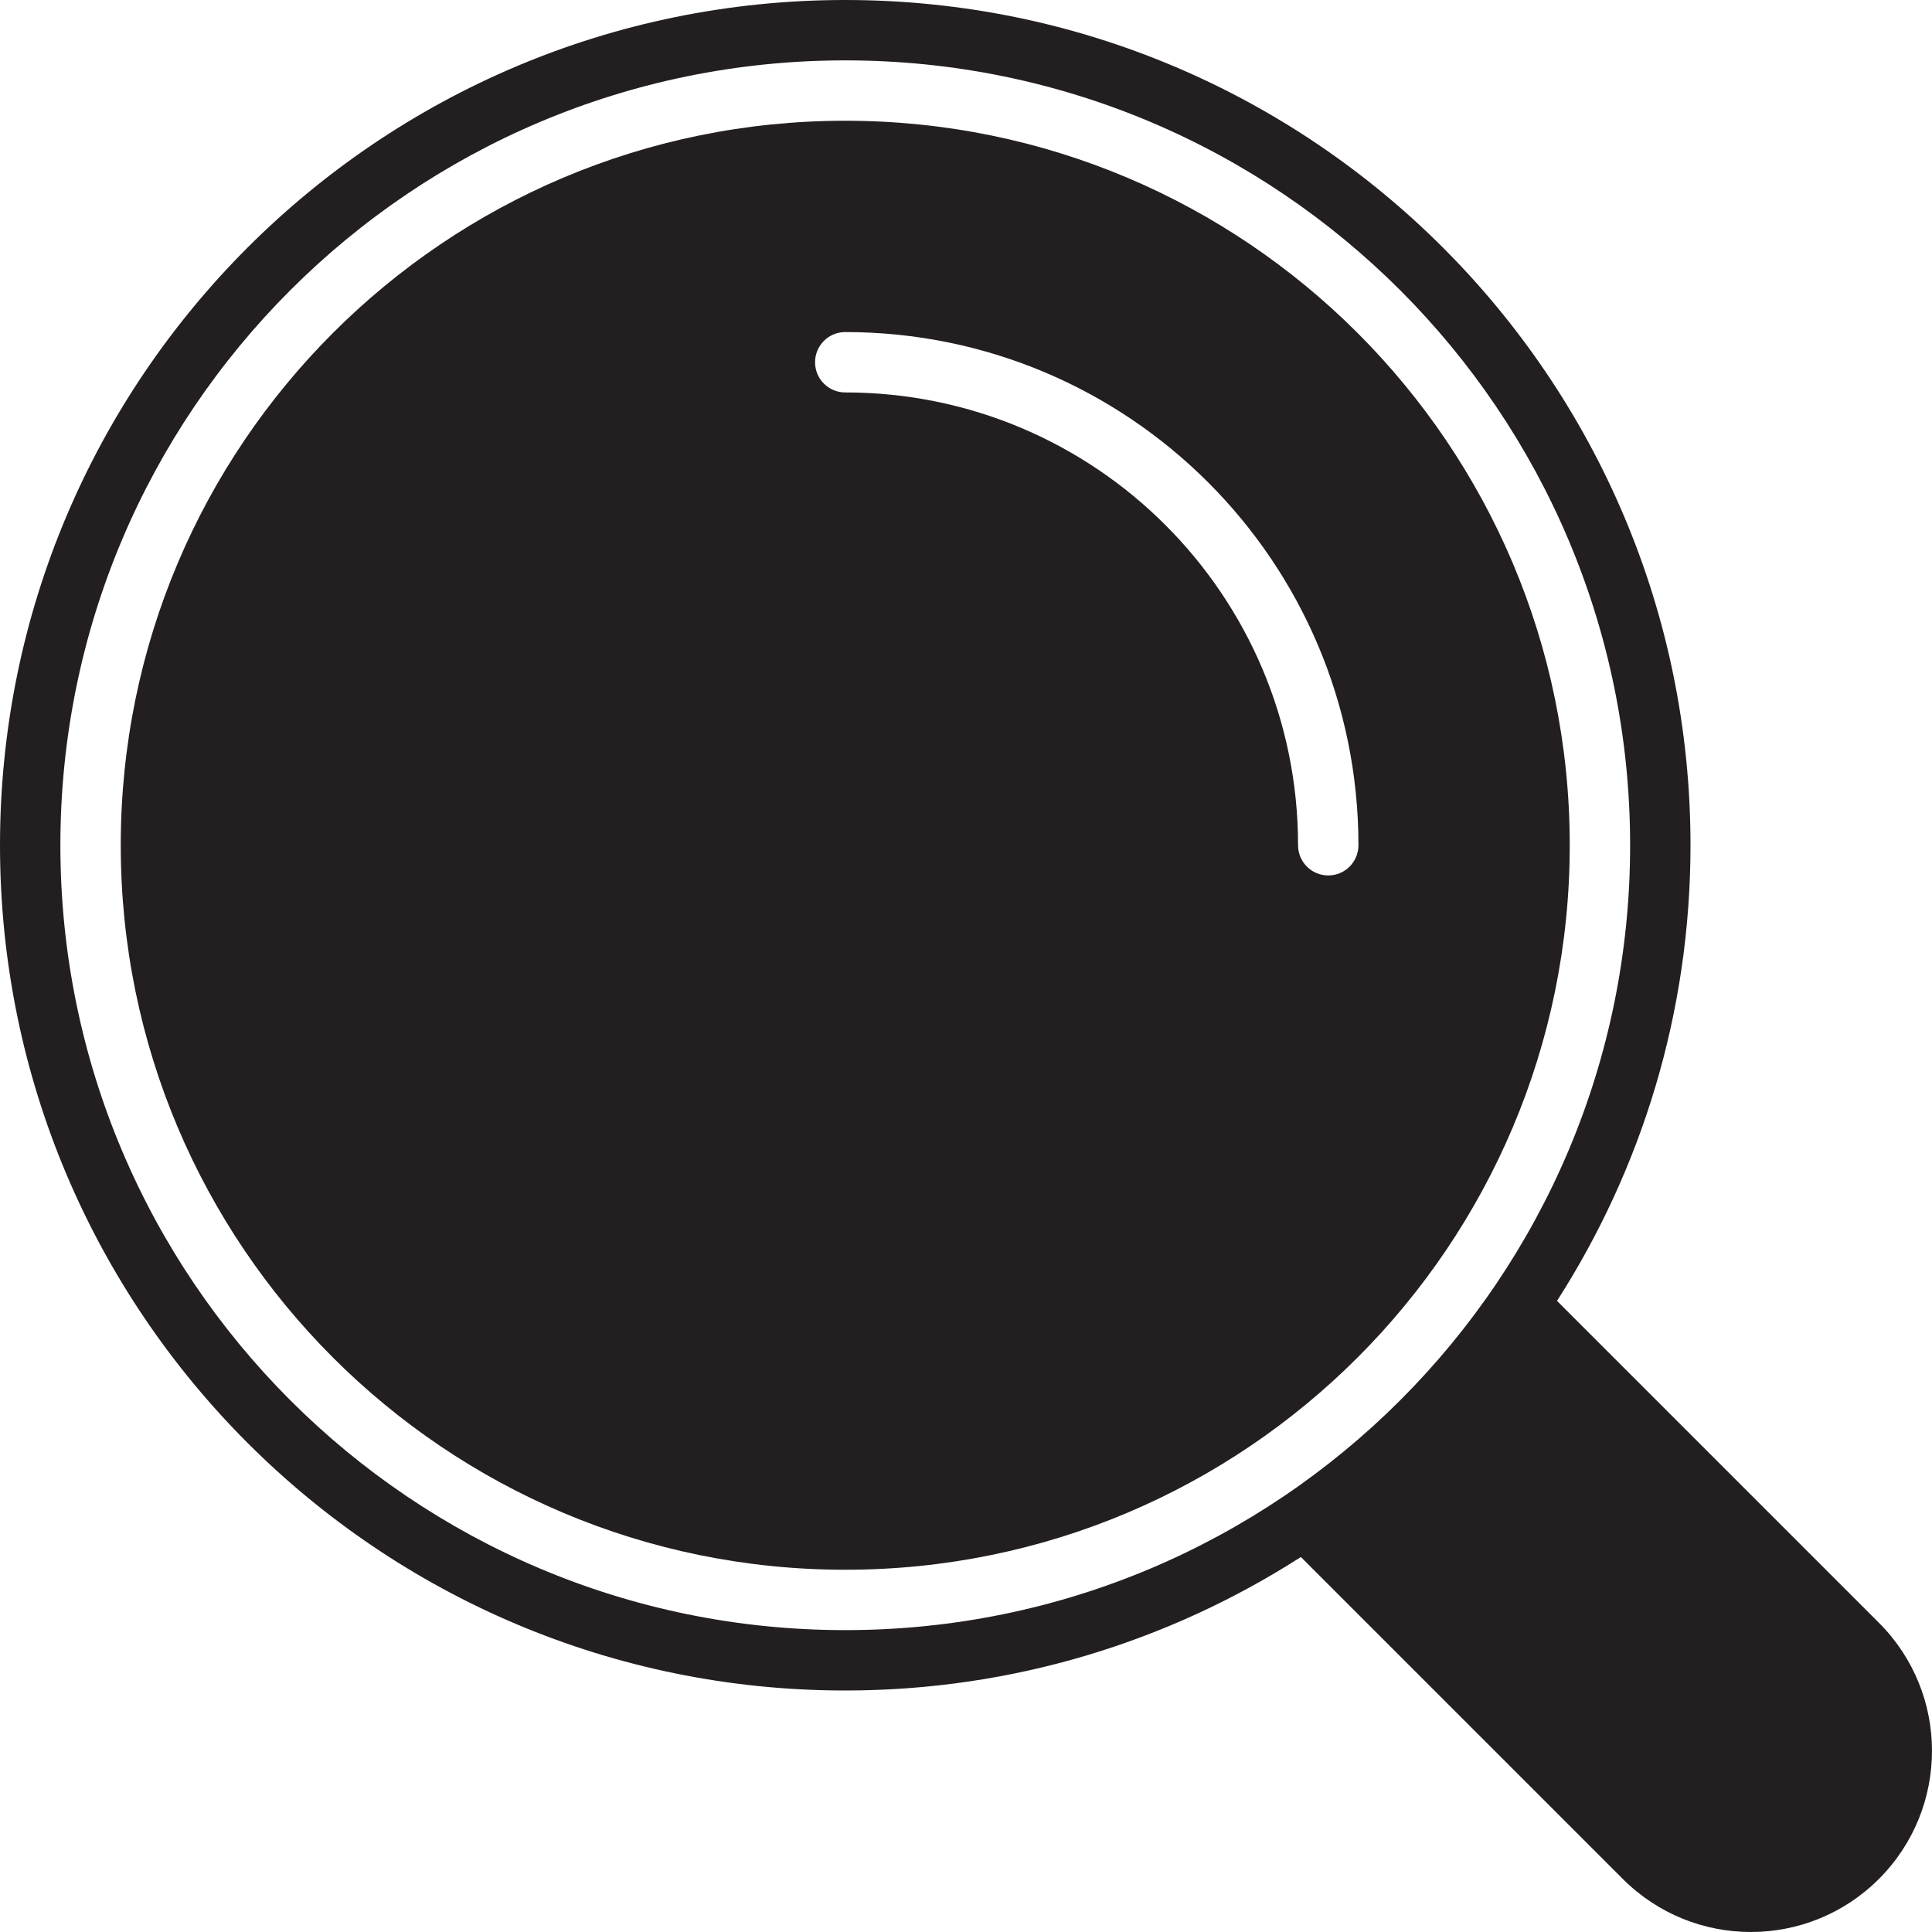
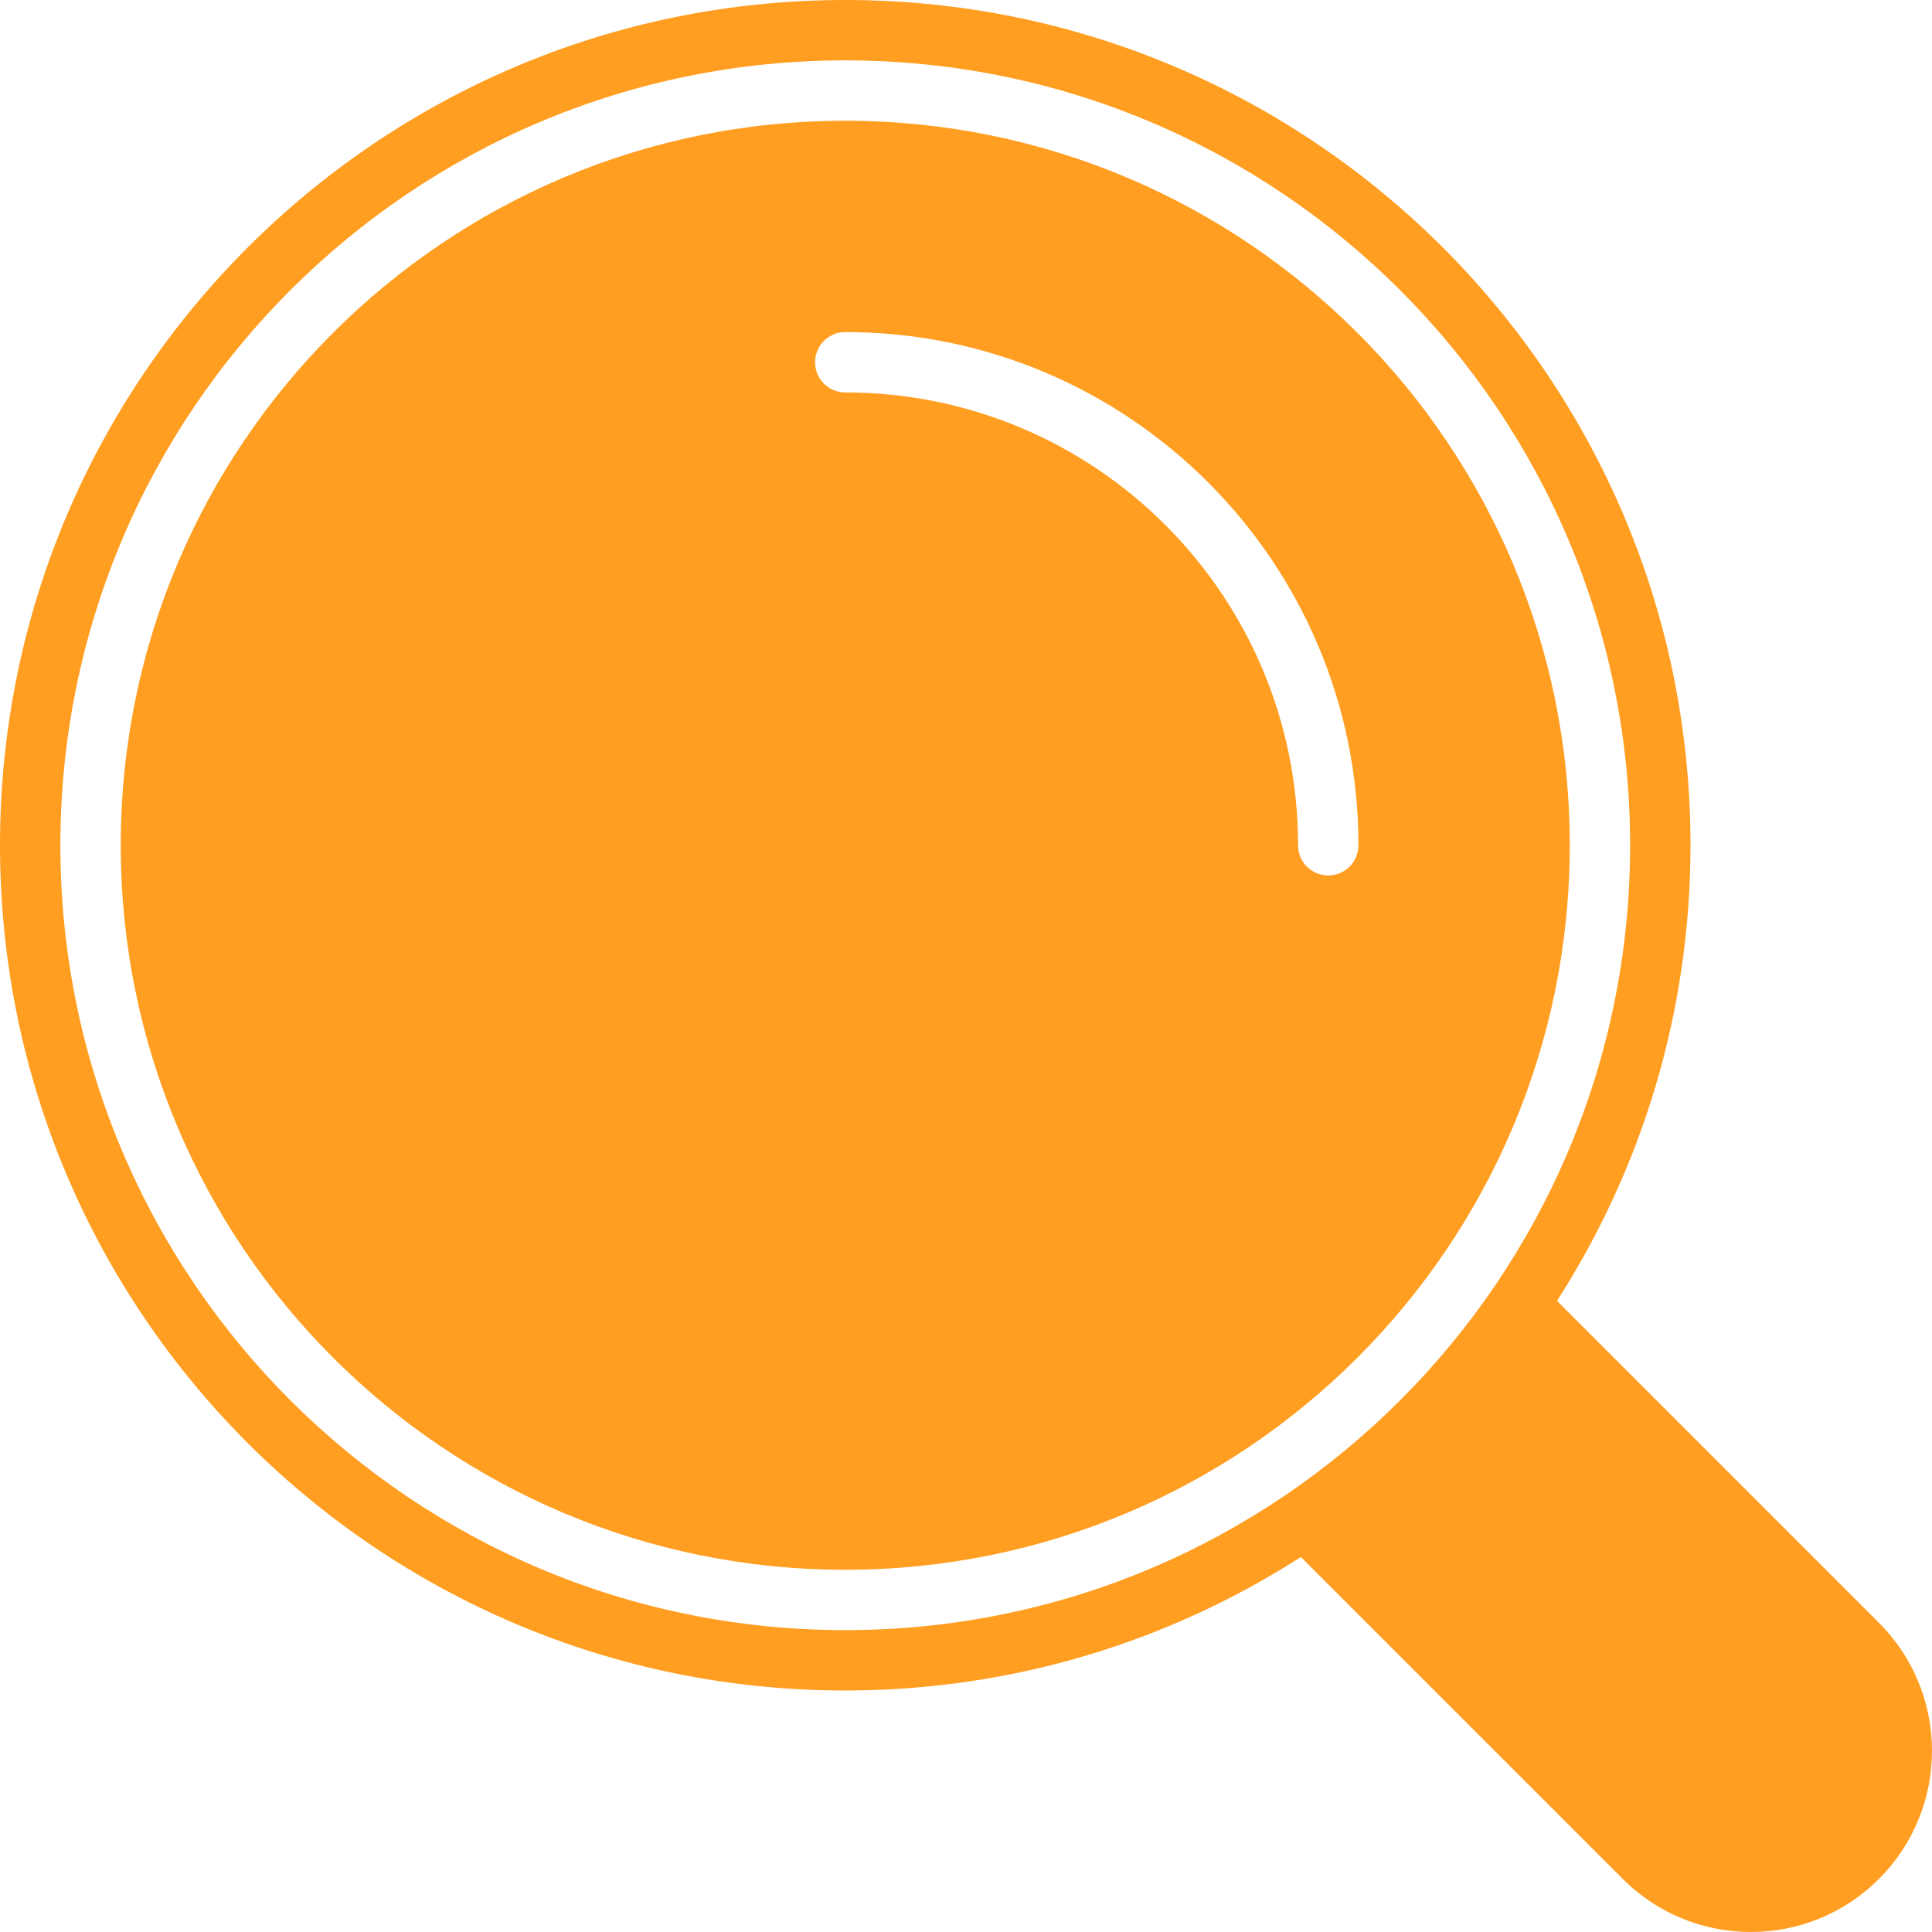
<svg xmlns="http://www.w3.org/2000/svg" version="1.0" id="Layer_1" width="800px" height="800px" viewBox="0 0 64 64" enable-background="new 0 0 64 64" xml:space="preserve">
  <g>
-     <path fill="#231F20" d="M62.242,53.757L51.578,43.093C54.373,38.736,56,33.56,56,28C56,12.536,43.464,0,28,0S0,12.536,0,28   s12.536,28,28,28c5.56,0,10.736-1.627,15.093-4.422l10.664,10.664c2.344,2.344,6.142,2.344,8.485,0S64.586,56.101,62.242,53.757z    M28,54C13.641,54,2,42.359,2,28S13.641,2,28,2s26,11.641,26,26S42.359,54,28,54z" />
-     <path fill="#231F20" d="M28,4C14.745,4,4,14.745,4,28s10.745,24,24,24s24-10.745,24-24S41.255,4,28,4z M44,29c-0.553,0-1-0.447-1-1   c0-8.284-6.716-15-15-15c-0.553,0-1-0.447-1-1s0.447-1,1-1c9.389,0,17,7.611,17,17C45,28.553,44.553,29,44,29z" />
+     <path fill="#ff9e20" d="M62.242,53.757L51.578,43.093C54.373,38.736,56,33.56,56,28C56,12.536,43.464,0,28,0S0,12.536,0,28   s12.536,28,28,28c5.56,0,10.736-1.627,15.093-4.422l10.664,10.664c2.344,2.344,6.142,2.344,8.485,0S64.586,56.101,62.242,53.757z    M28,54C13.641,54,2,42.359,2,28S13.641,2,28,2s26,11.641,26,26S42.359,54,28,54z" />
+     <path fill="#ff9e20" d="M28,4C14.745,4,4,14.745,4,28s10.745,24,24,24s24-10.745,24-24S41.255,4,28,4z M44,29c-0.553,0-1-0.447-1-1   c0-8.284-6.716-15-15-15c-0.553,0-1-0.447-1-1s0.447-1,1-1c9.389,0,17,7.611,17,17C45,28.553,44.553,29,44,29z" />
  </g>
</svg>
